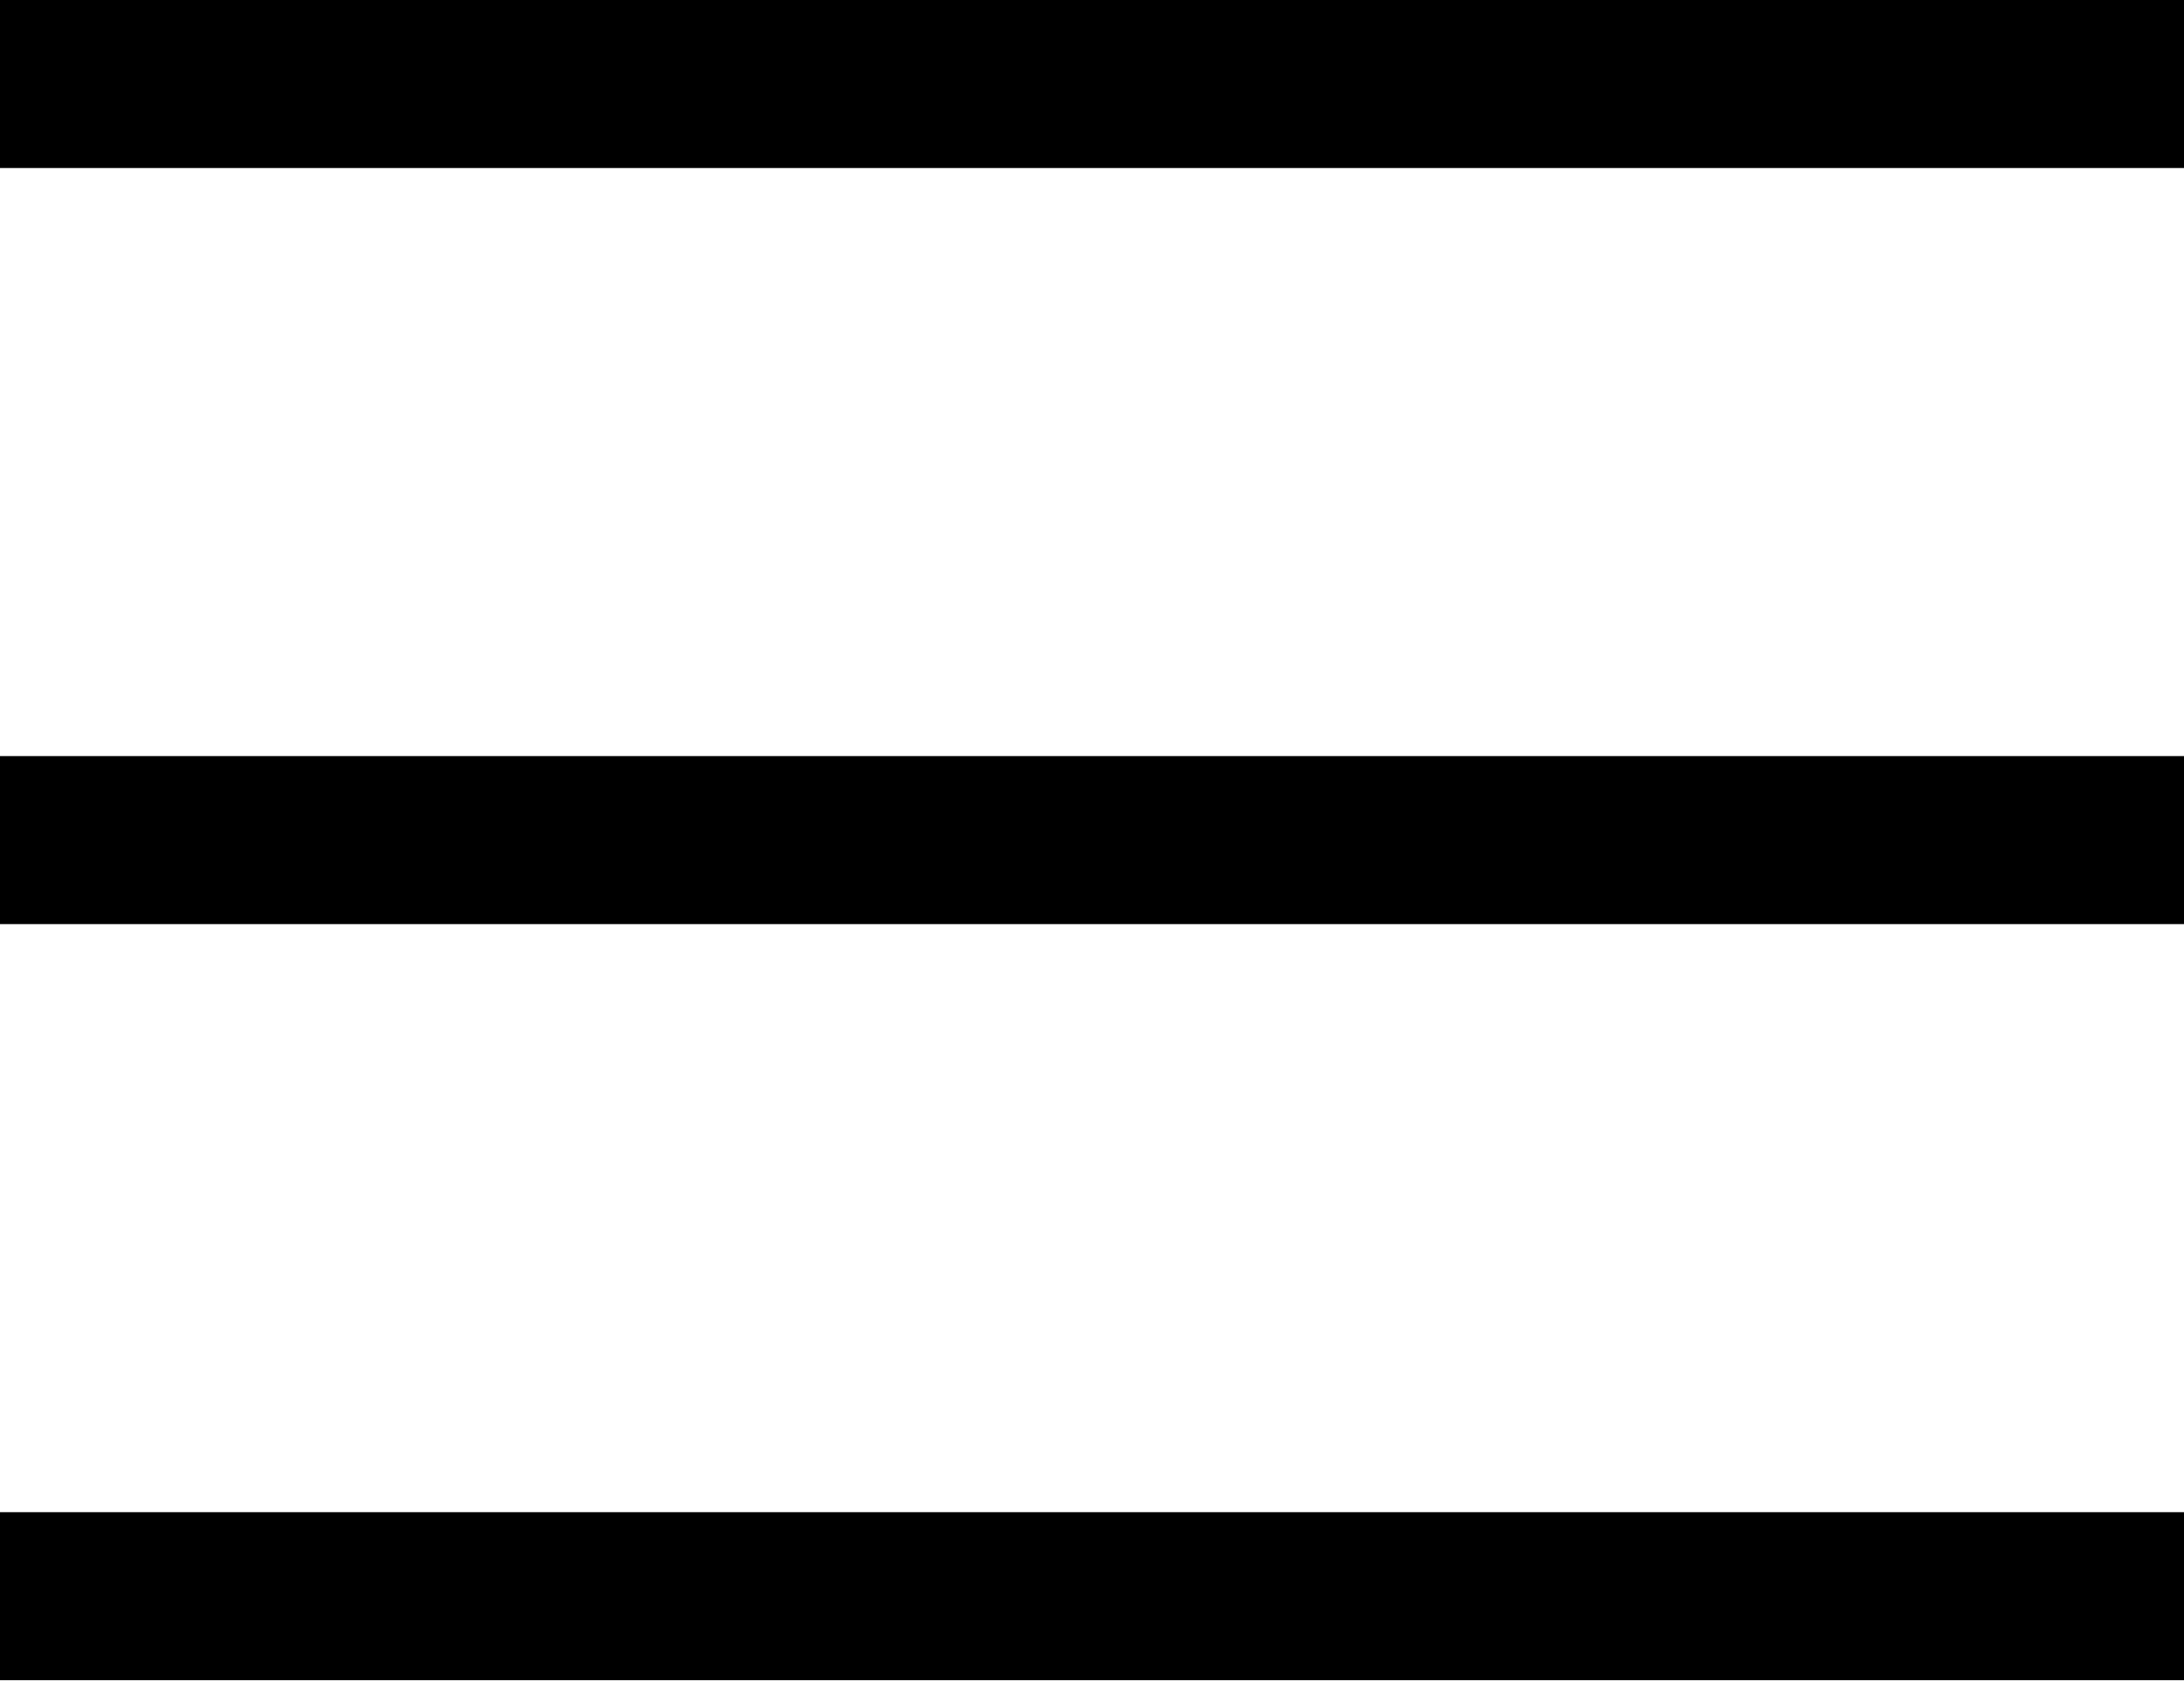
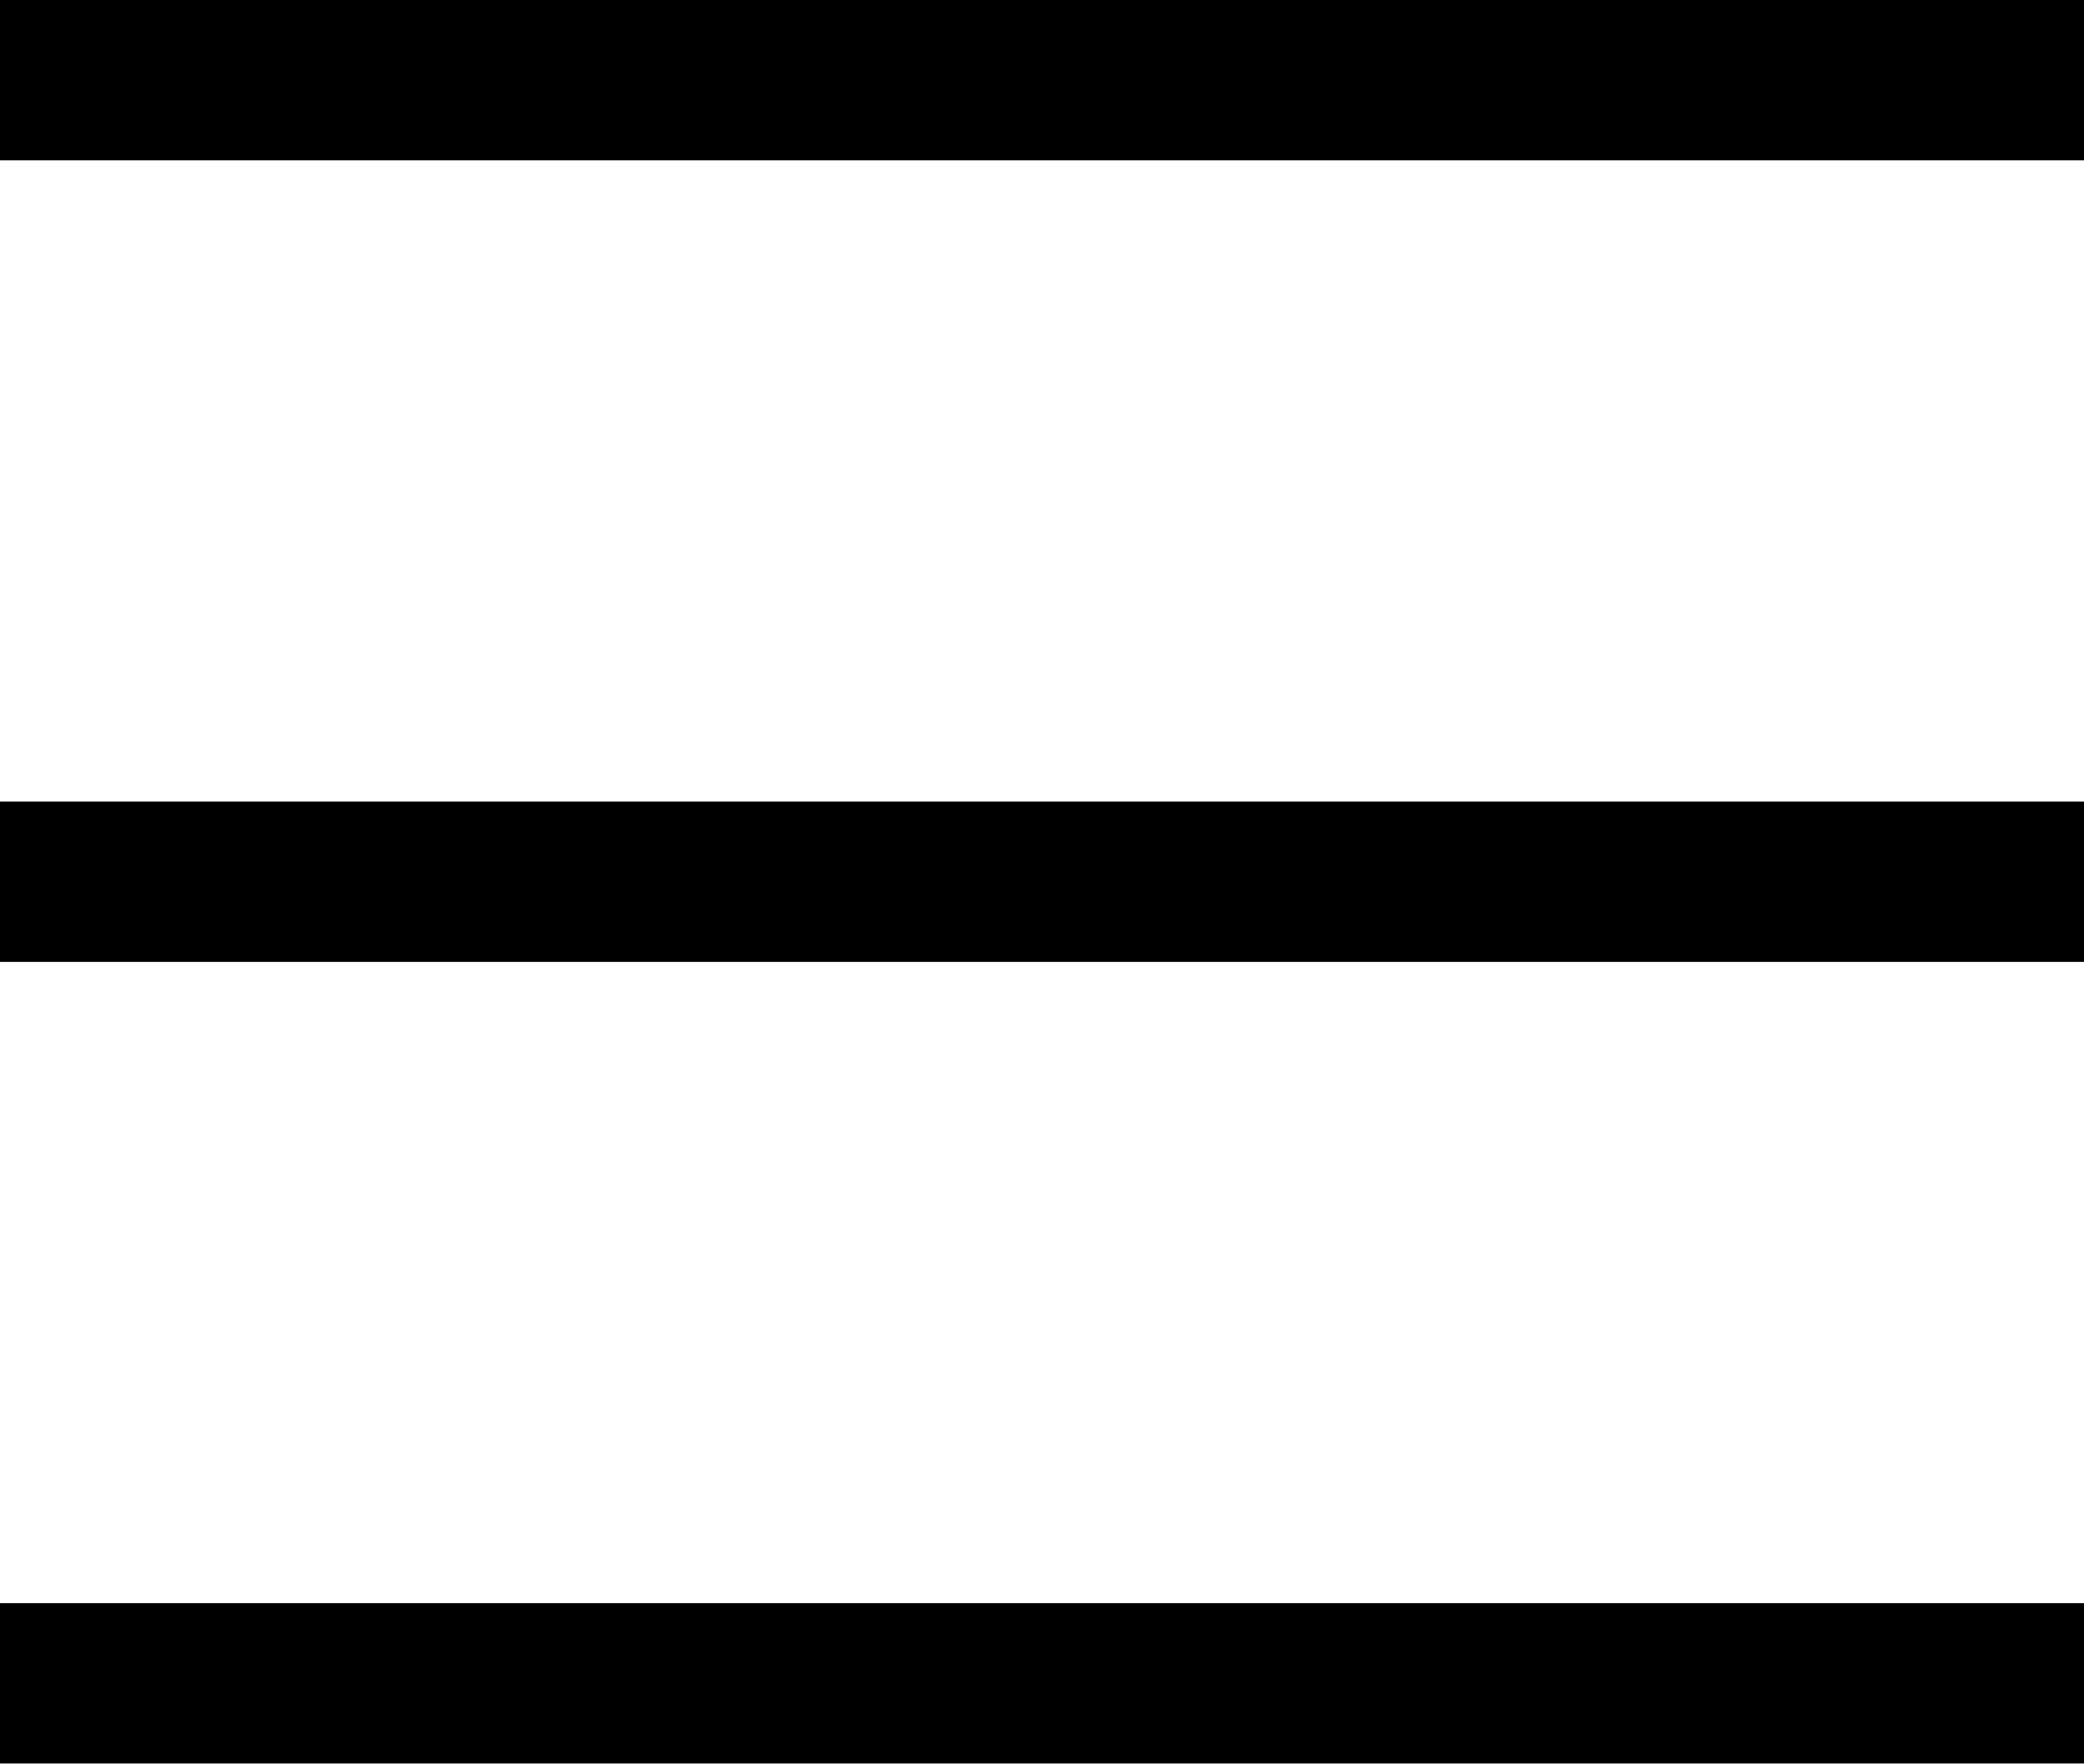
- <svg xmlns="http://www.w3.org/2000/svg" version="1.1" id="Layer_1" x="0px" y="0px" viewBox="0 0 26 20" style="enable-background:new 0 0 26 20;" xml:space="preserve">
+ <svg xmlns="http://www.w3.org/2000/svg" version="1.1" id="Layer_1" x="0px" y="0px" viewBox="0 0 26 22" style="enable-background:new 0 0 26 22;" xml:space="preserve">
  <g>
    <rect width="26" height="2" />
-     <rect y="18" width="26" height="2" />
-     <rect y="9" width="26" height="2" />
+     <rect y="20" width="26" height="2" />
+     <rect y="10" width="26" height="2" />
  </g>
</svg>
